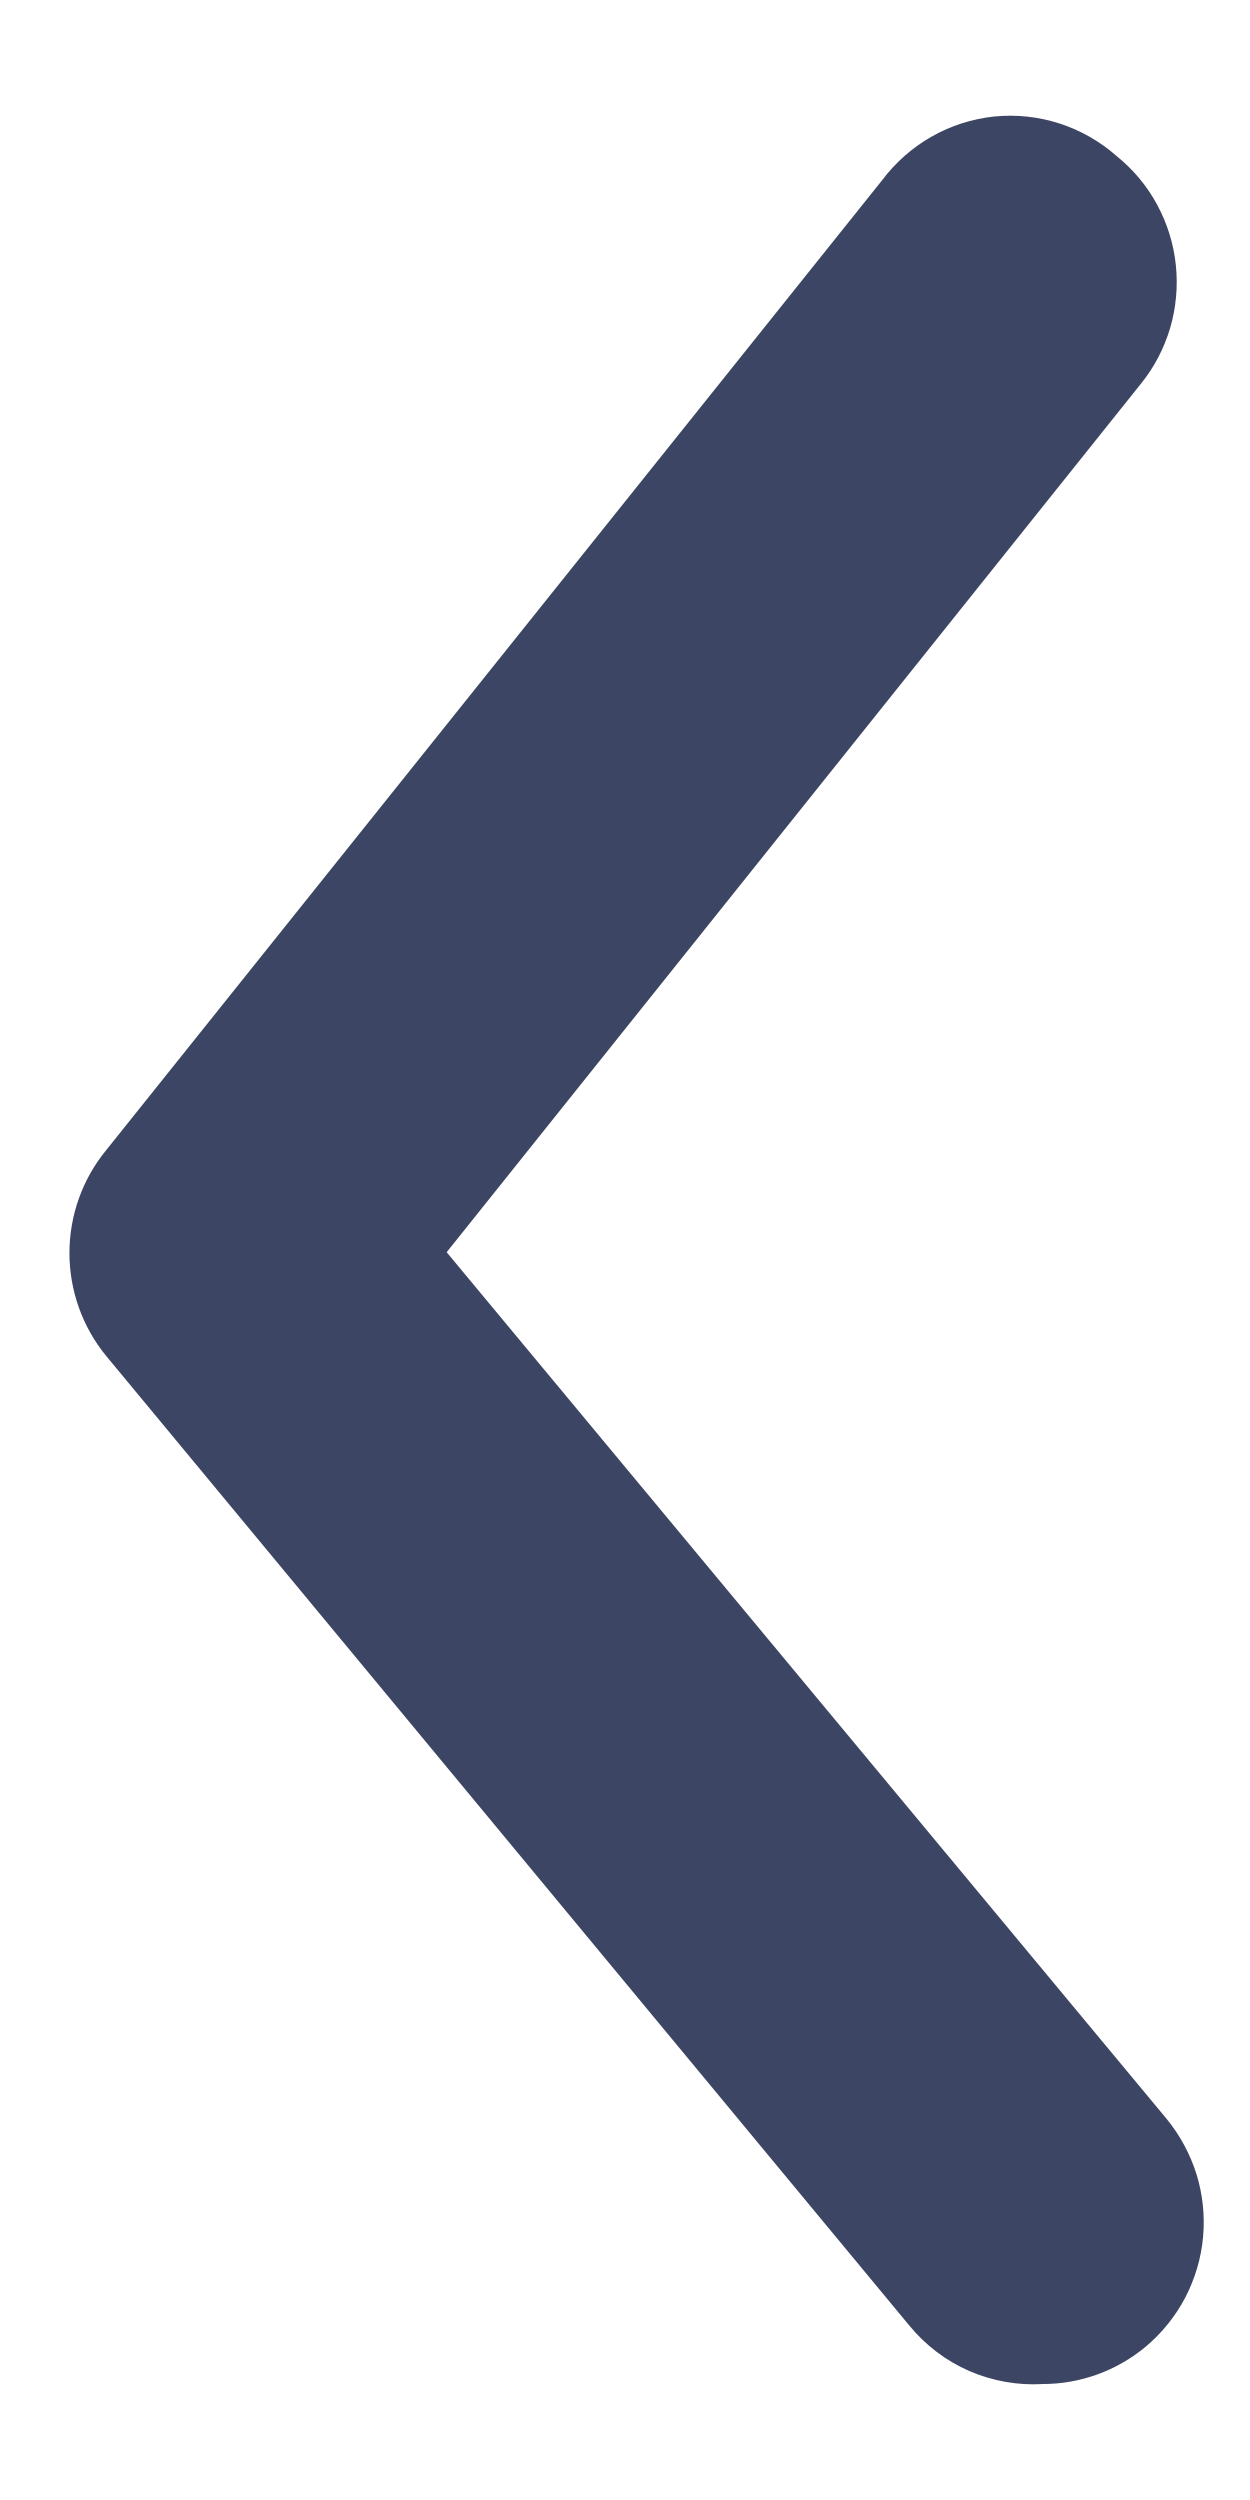
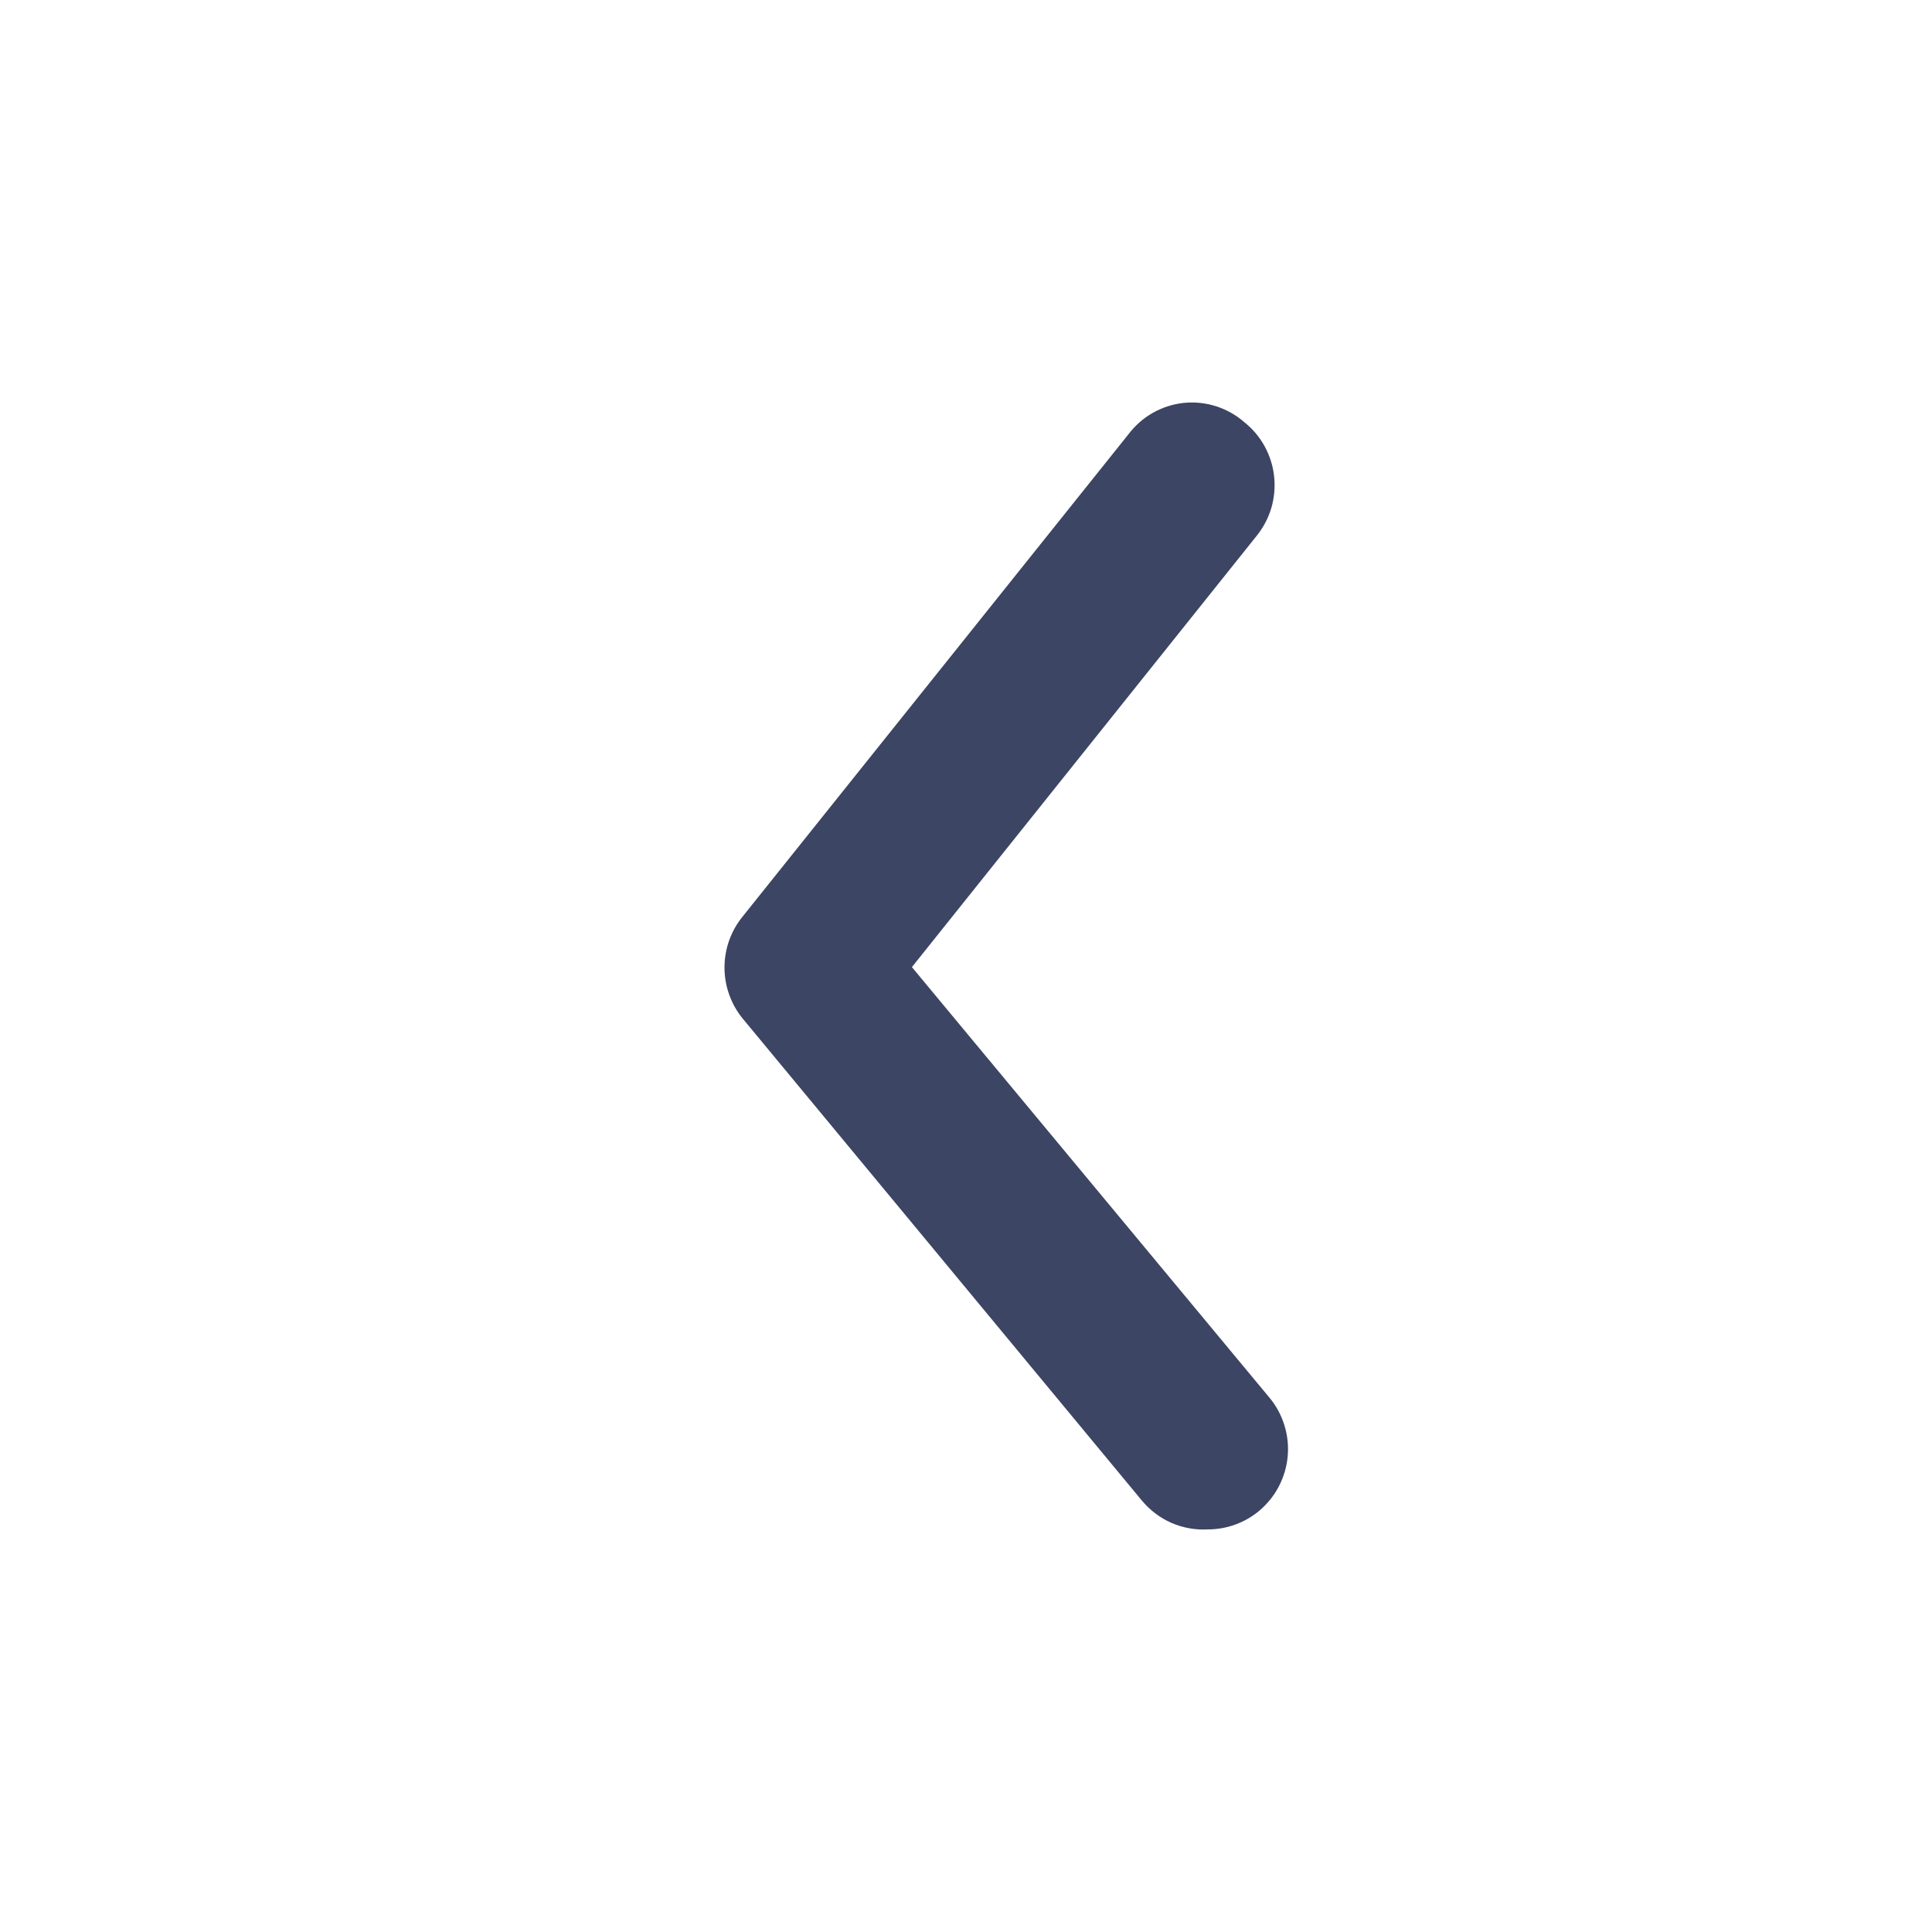
- <svg xmlns="http://www.w3.org/2000/svg" width="9" height="18" viewBox="0 0 9 18" fill="none">
-   <path d="M7.508 17.165C7.778 17.165 8.04 17.07 8.248 16.897C8.365 16.799 8.462 16.679 8.533 16.544C8.604 16.408 8.648 16.26 8.662 16.108C8.676 15.955 8.66 15.801 8.615 15.655C8.569 15.509 8.496 15.373 8.399 15.255L3.216 9.016L8.213 2.765C8.31 2.646 8.381 2.509 8.425 2.362C8.468 2.215 8.482 2.06 8.466 1.908C8.45 1.755 8.404 1.608 8.331 1.473C8.258 1.338 8.159 1.22 8.04 1.124C7.92 1.018 7.78 0.938 7.628 0.889C7.476 0.84 7.316 0.823 7.157 0.839C6.999 0.856 6.845 0.905 6.707 0.984C6.568 1.063 6.447 1.17 6.351 1.298L0.763 8.283C0.593 8.491 0.5 8.752 0.5 9.022C0.5 9.291 0.593 9.553 0.763 9.761L6.548 16.745C6.664 16.886 6.811 16.998 6.978 17.071C7.145 17.143 7.326 17.176 7.508 17.165Z" fill="#3C4563" />
+ <svg xmlns="http://www.w3.org/2000/svg" width="28" height="28" viewBox="0 0 28 28" fill="none">
+   <path d="M17.508 22.165C17.778 22.165 18.04 22.07 18.248 21.897C18.365 21.799 18.462 21.679 18.533 21.544C18.604 21.408 18.648 21.26 18.662 21.108C18.676 20.955 18.66 20.801 18.614 20.655C18.569 20.509 18.496 20.373 18.398 20.256L13.216 14.016L18.213 7.765C18.309 7.646 18.381 7.509 18.425 7.362C18.468 7.215 18.482 7.06 18.466 6.908C18.45 6.755 18.404 6.608 18.331 6.473C18.258 6.338 18.159 6.22 18.04 6.124C17.92 6.018 17.78 5.938 17.628 5.889C17.476 5.84 17.316 5.823 17.157 5.839C16.999 5.856 16.845 5.905 16.706 5.984C16.568 6.063 16.447 6.17 16.351 6.298L10.763 13.283C10.593 13.491 10.5 13.752 10.5 14.022C10.5 14.291 10.593 14.553 10.763 14.761L16.547 21.745C16.664 21.886 16.811 21.998 16.978 22.071C17.145 22.143 17.326 22.176 17.508 22.165Z" fill="#3C4563" />
</svg>
